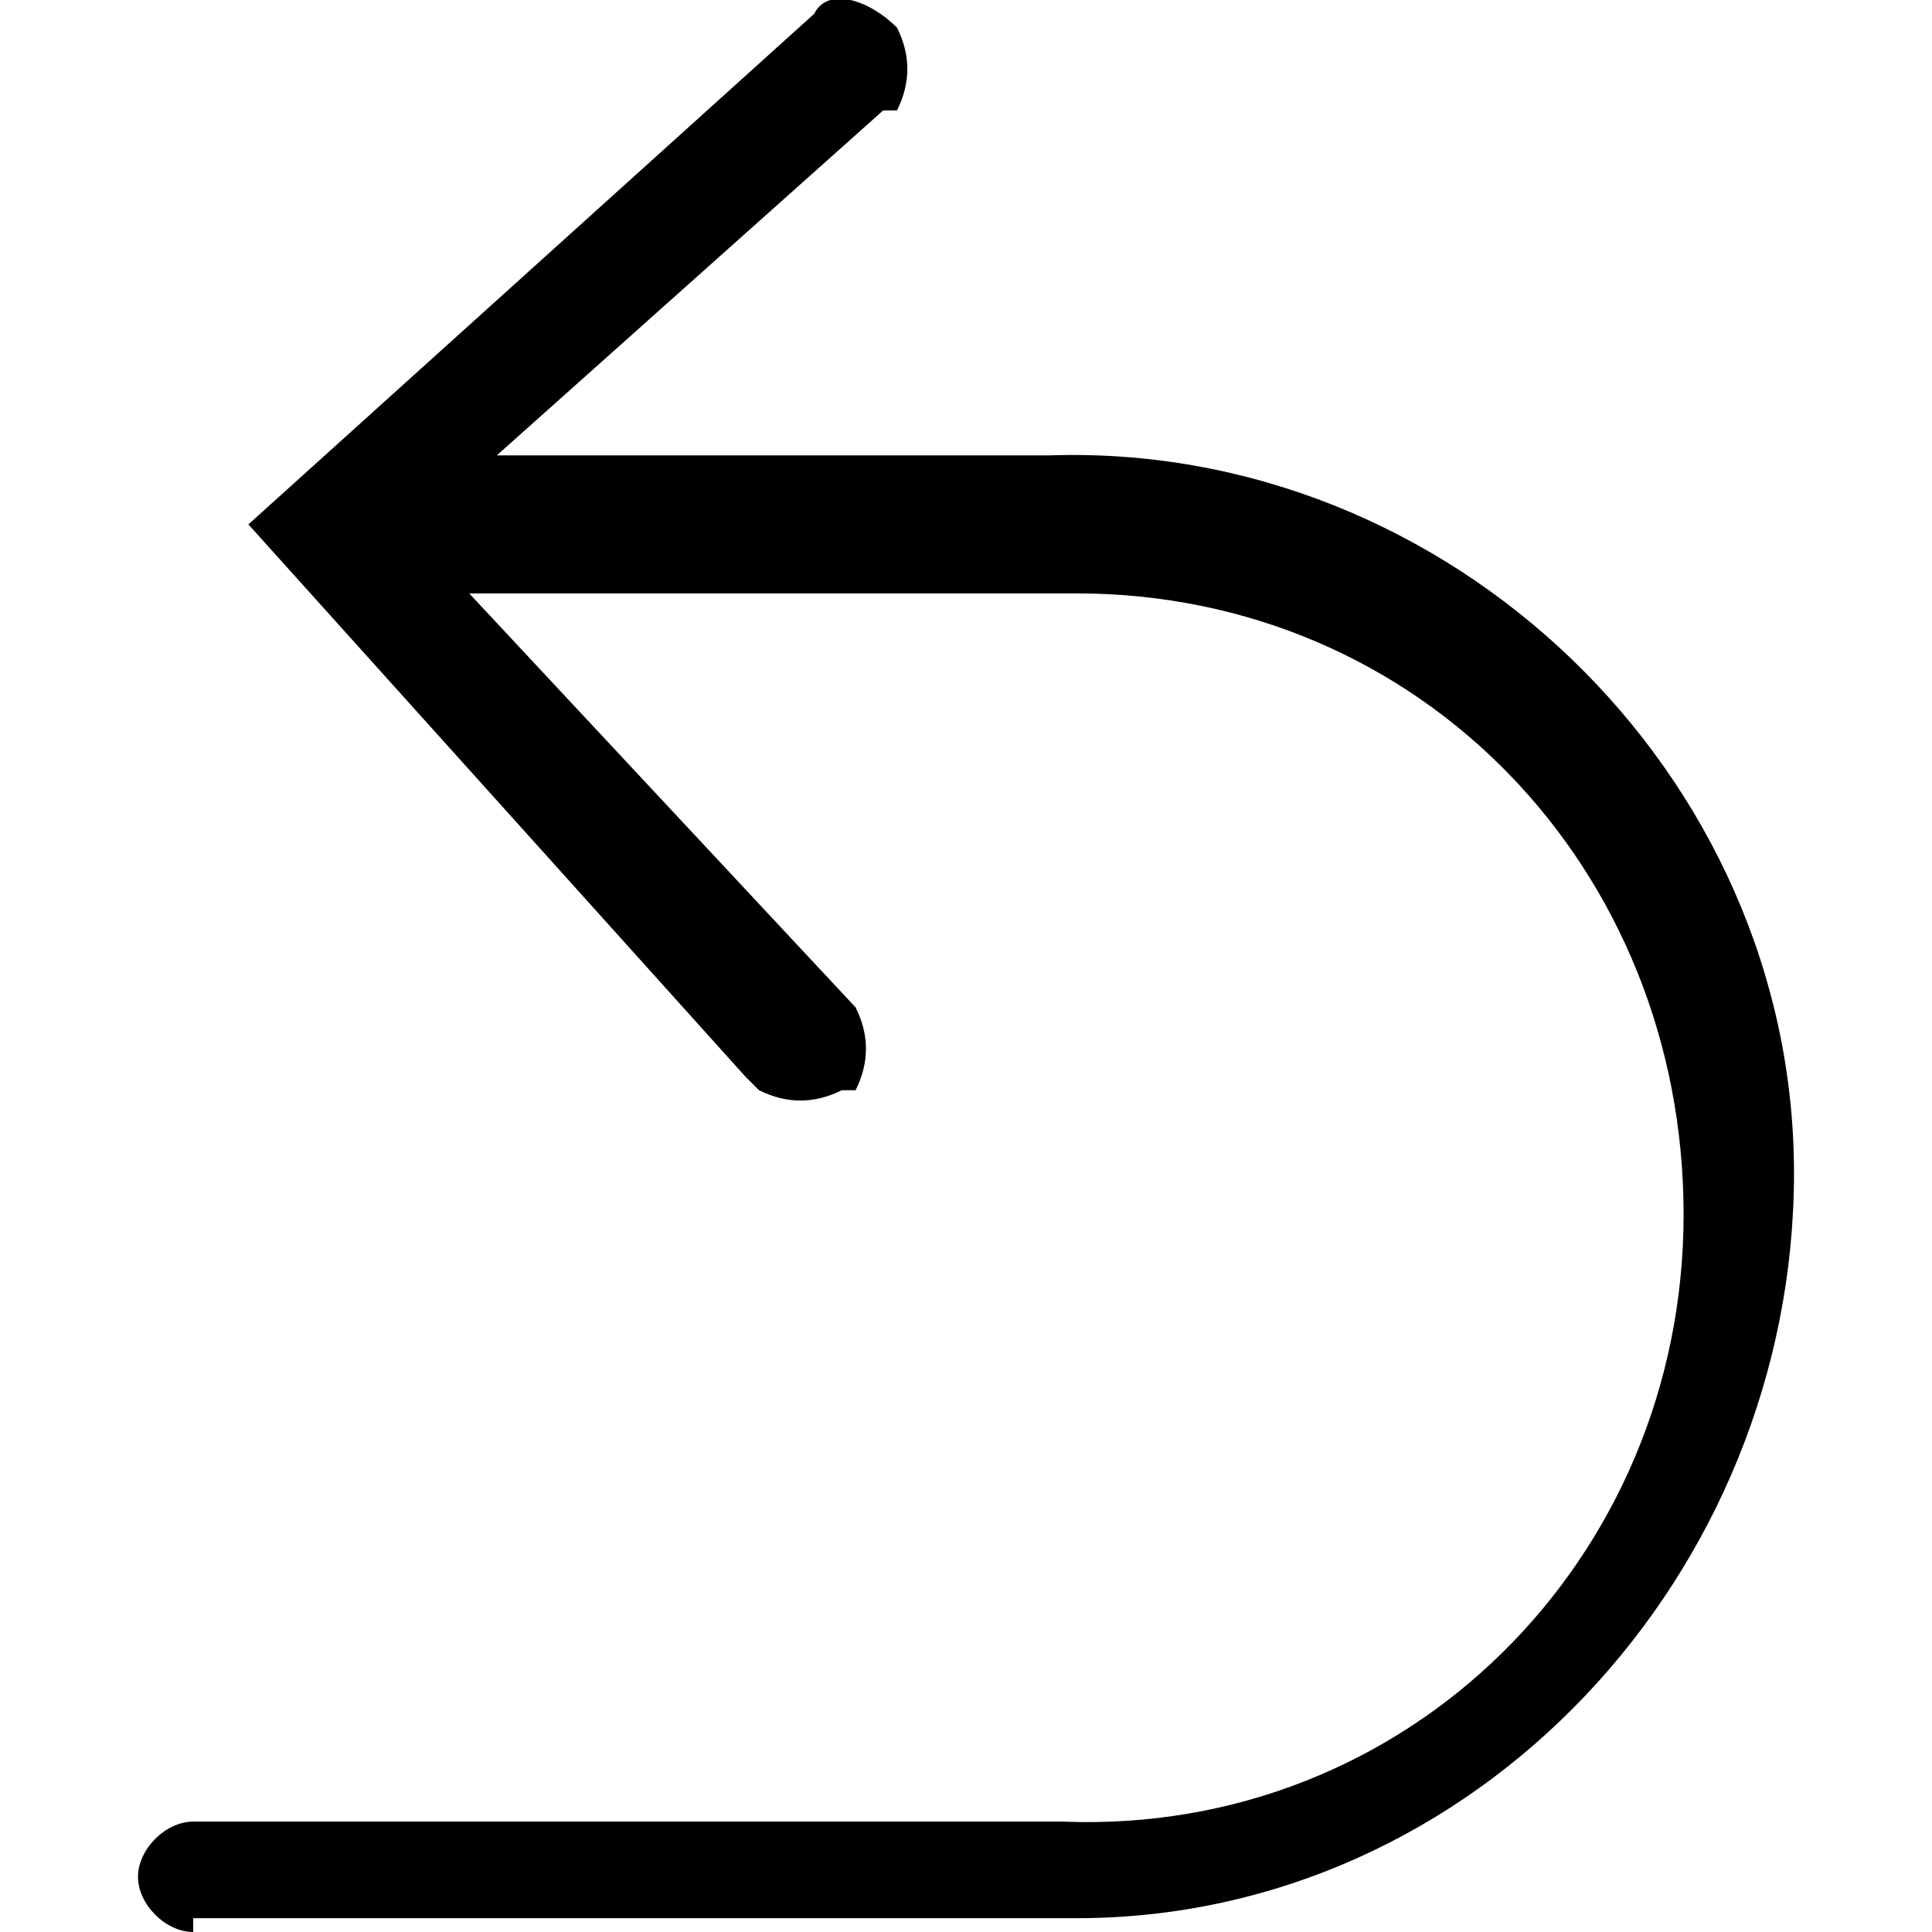
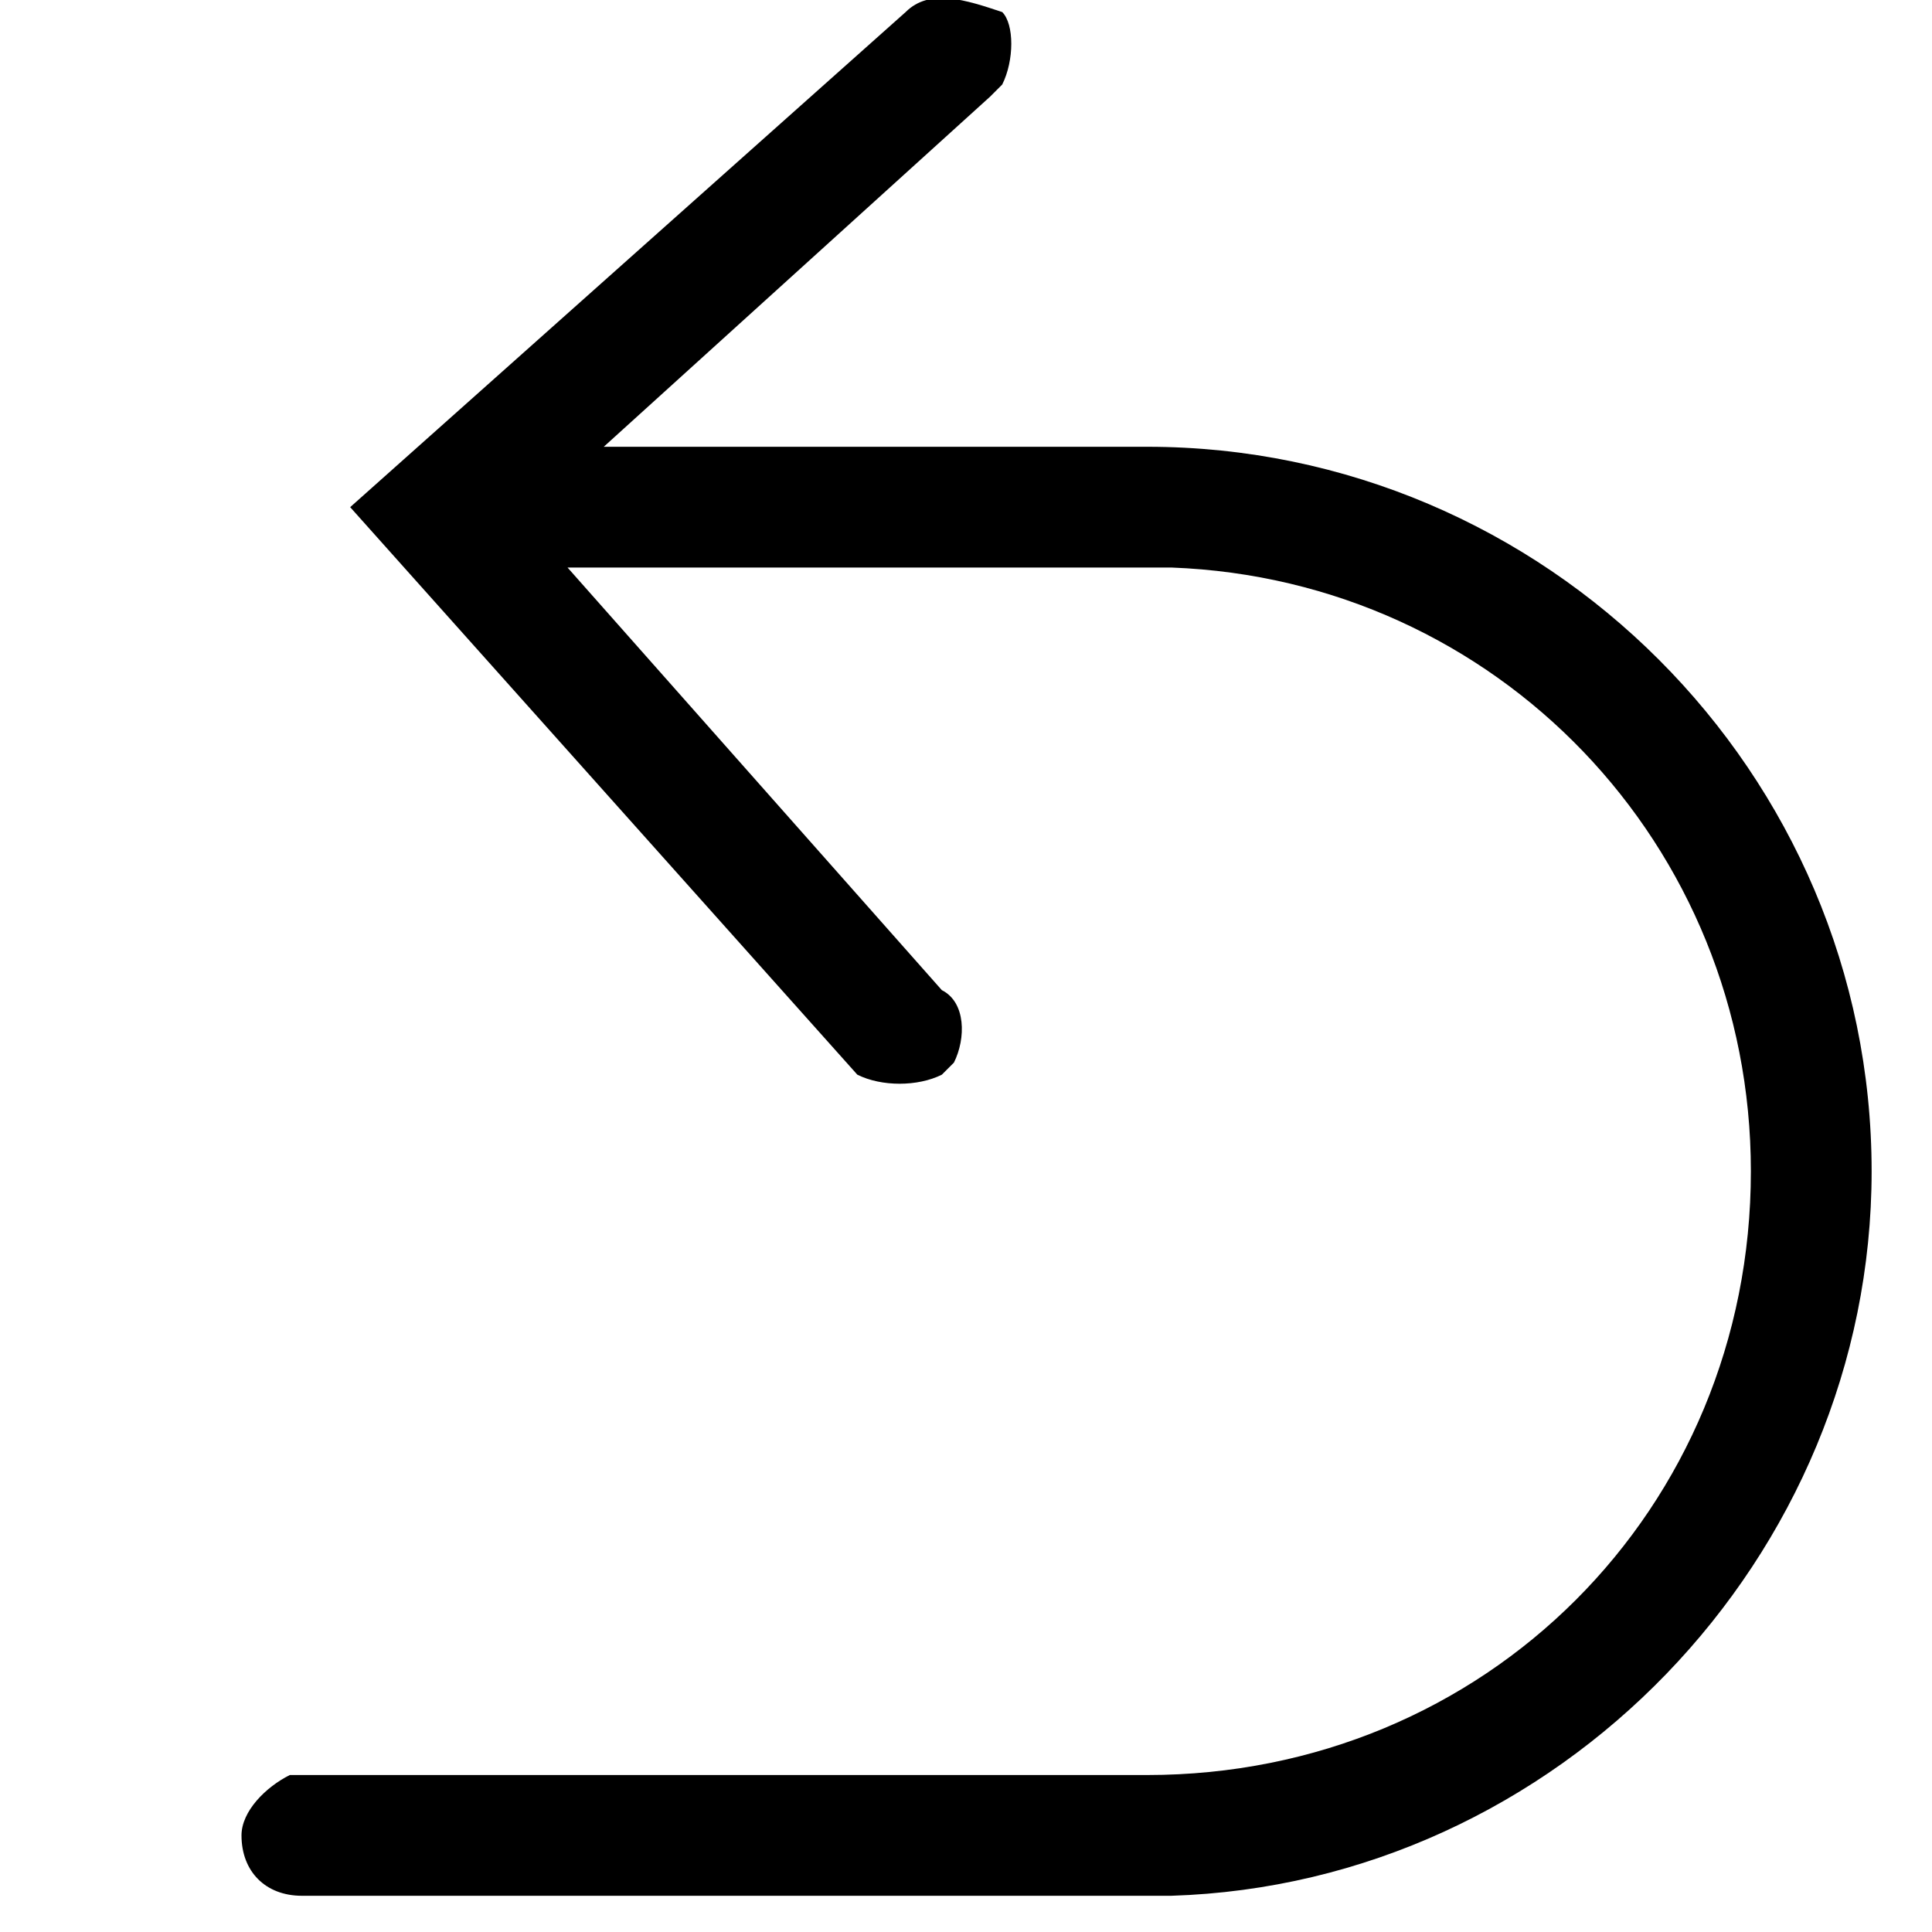
- <svg version="1.1" id="undo" x="0px" y="0px" viewBox="0 0 14 14">
-   <path id="Combined_Shape" d="M1.4,14c-0.2,0-0.4-0.2-0.4-0.4c0-0.2,0.2-0.4,0.4-0.4l0.1,0h6.2c2.5,0.1,4.5-1.9,4.5-4.4  s-1.9-4.5-4.4-4.5H7.6H3.4l2.8,3c0.1,0.2,0.1,0.4,0,0.6L6.1,7.9C5.9,8,5.7,8,5.5,7.9L5.4,7.8L1.8,3.8l4.1-3.7C6-0.1,6.3,0,6.5,0.2  c0.1,0.2,0.1,0.4,0,0.6L6.4,0.8L3.6,3.3h4c2.9-0.1,5.4,2.3,5.4,5.2s-2.3,5.4-5.2,5.4H7.6H1.4z" />
+ <svg version="1.1" id="Layer_1" x="0px" y="0px" viewBox="0 0 16 16">
+   <path class="st0" d="M7.1,8.9C7.3,9,7.6,9,7.8,8.9l0.1-0.1C8,8.6,8,8.3,7.8,8.2L4.7,4.7h4.8l0.2,0c2.7,0.1,4.8,2.3,4.8,5  c0,2.8-2.2,5-5,5h-7l-0.1,0C2.2,14.8,2,15,2,15.2c0,0.3,0.2,0.5,0.5,0.5h7l0.2,0c3.2-0.1,5.8-2.8,5.8-6c0-3.3-2.7-6-6-6H5l3.2-2.9  l0.1-0.1c0.1-0.2,0.1-0.5,0-0.6C8,0,7.7-0.1,7.5,0.1L2.9,4.2L7.1,8.9L7.1,8.9z" />
</svg>
